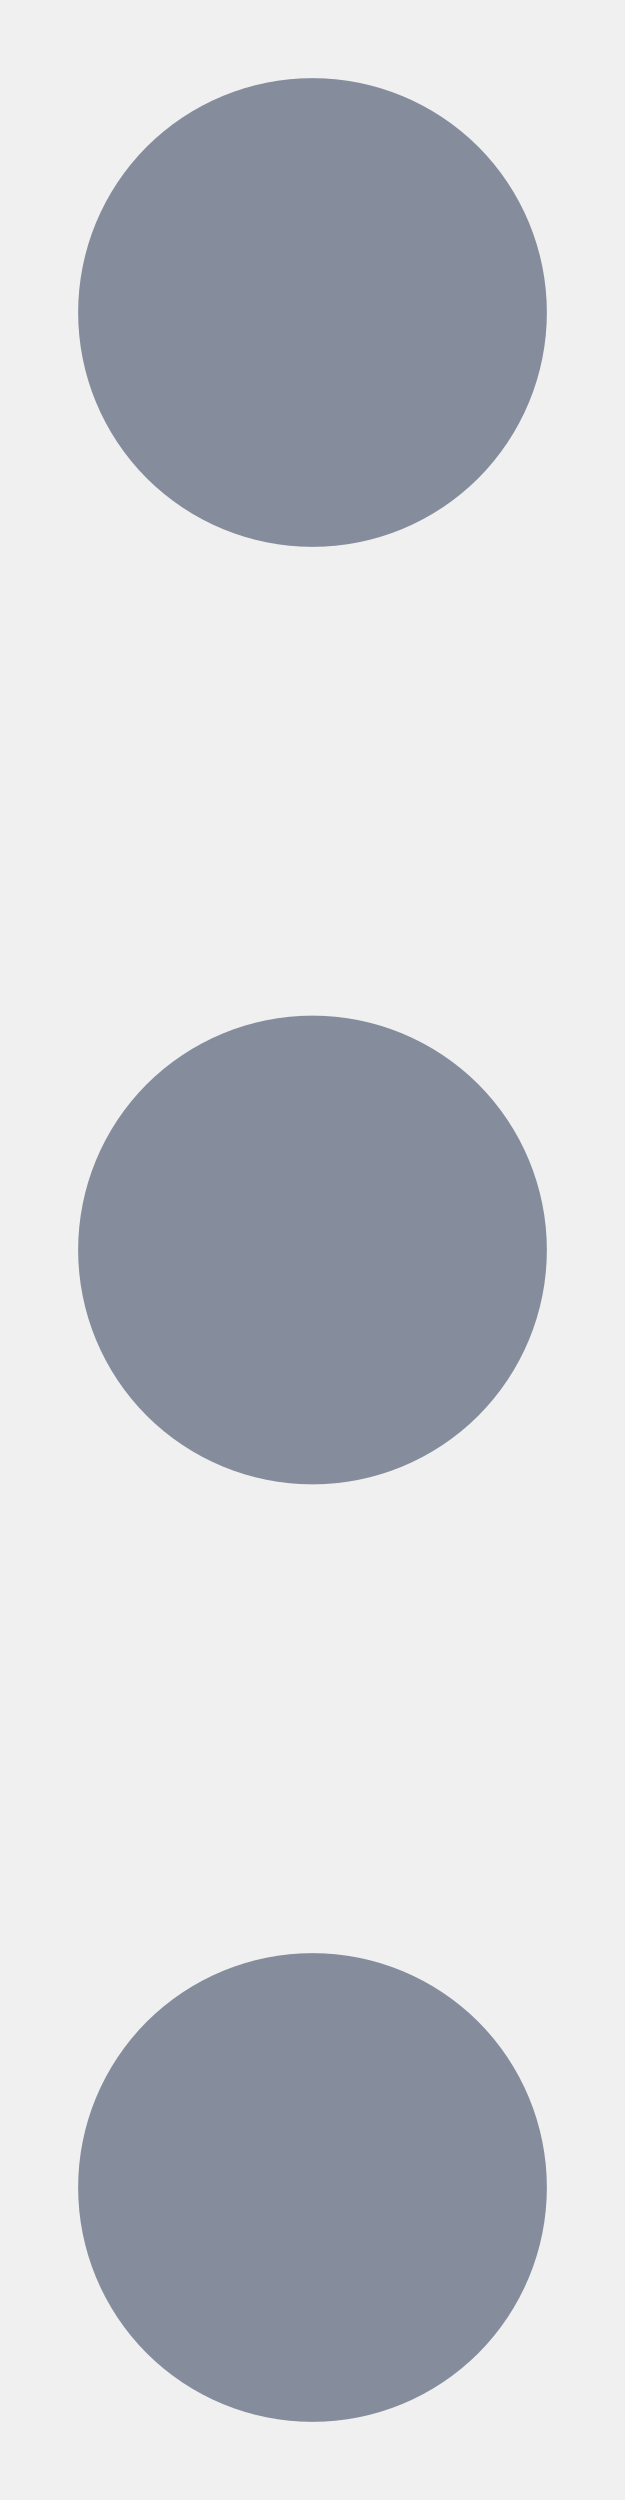
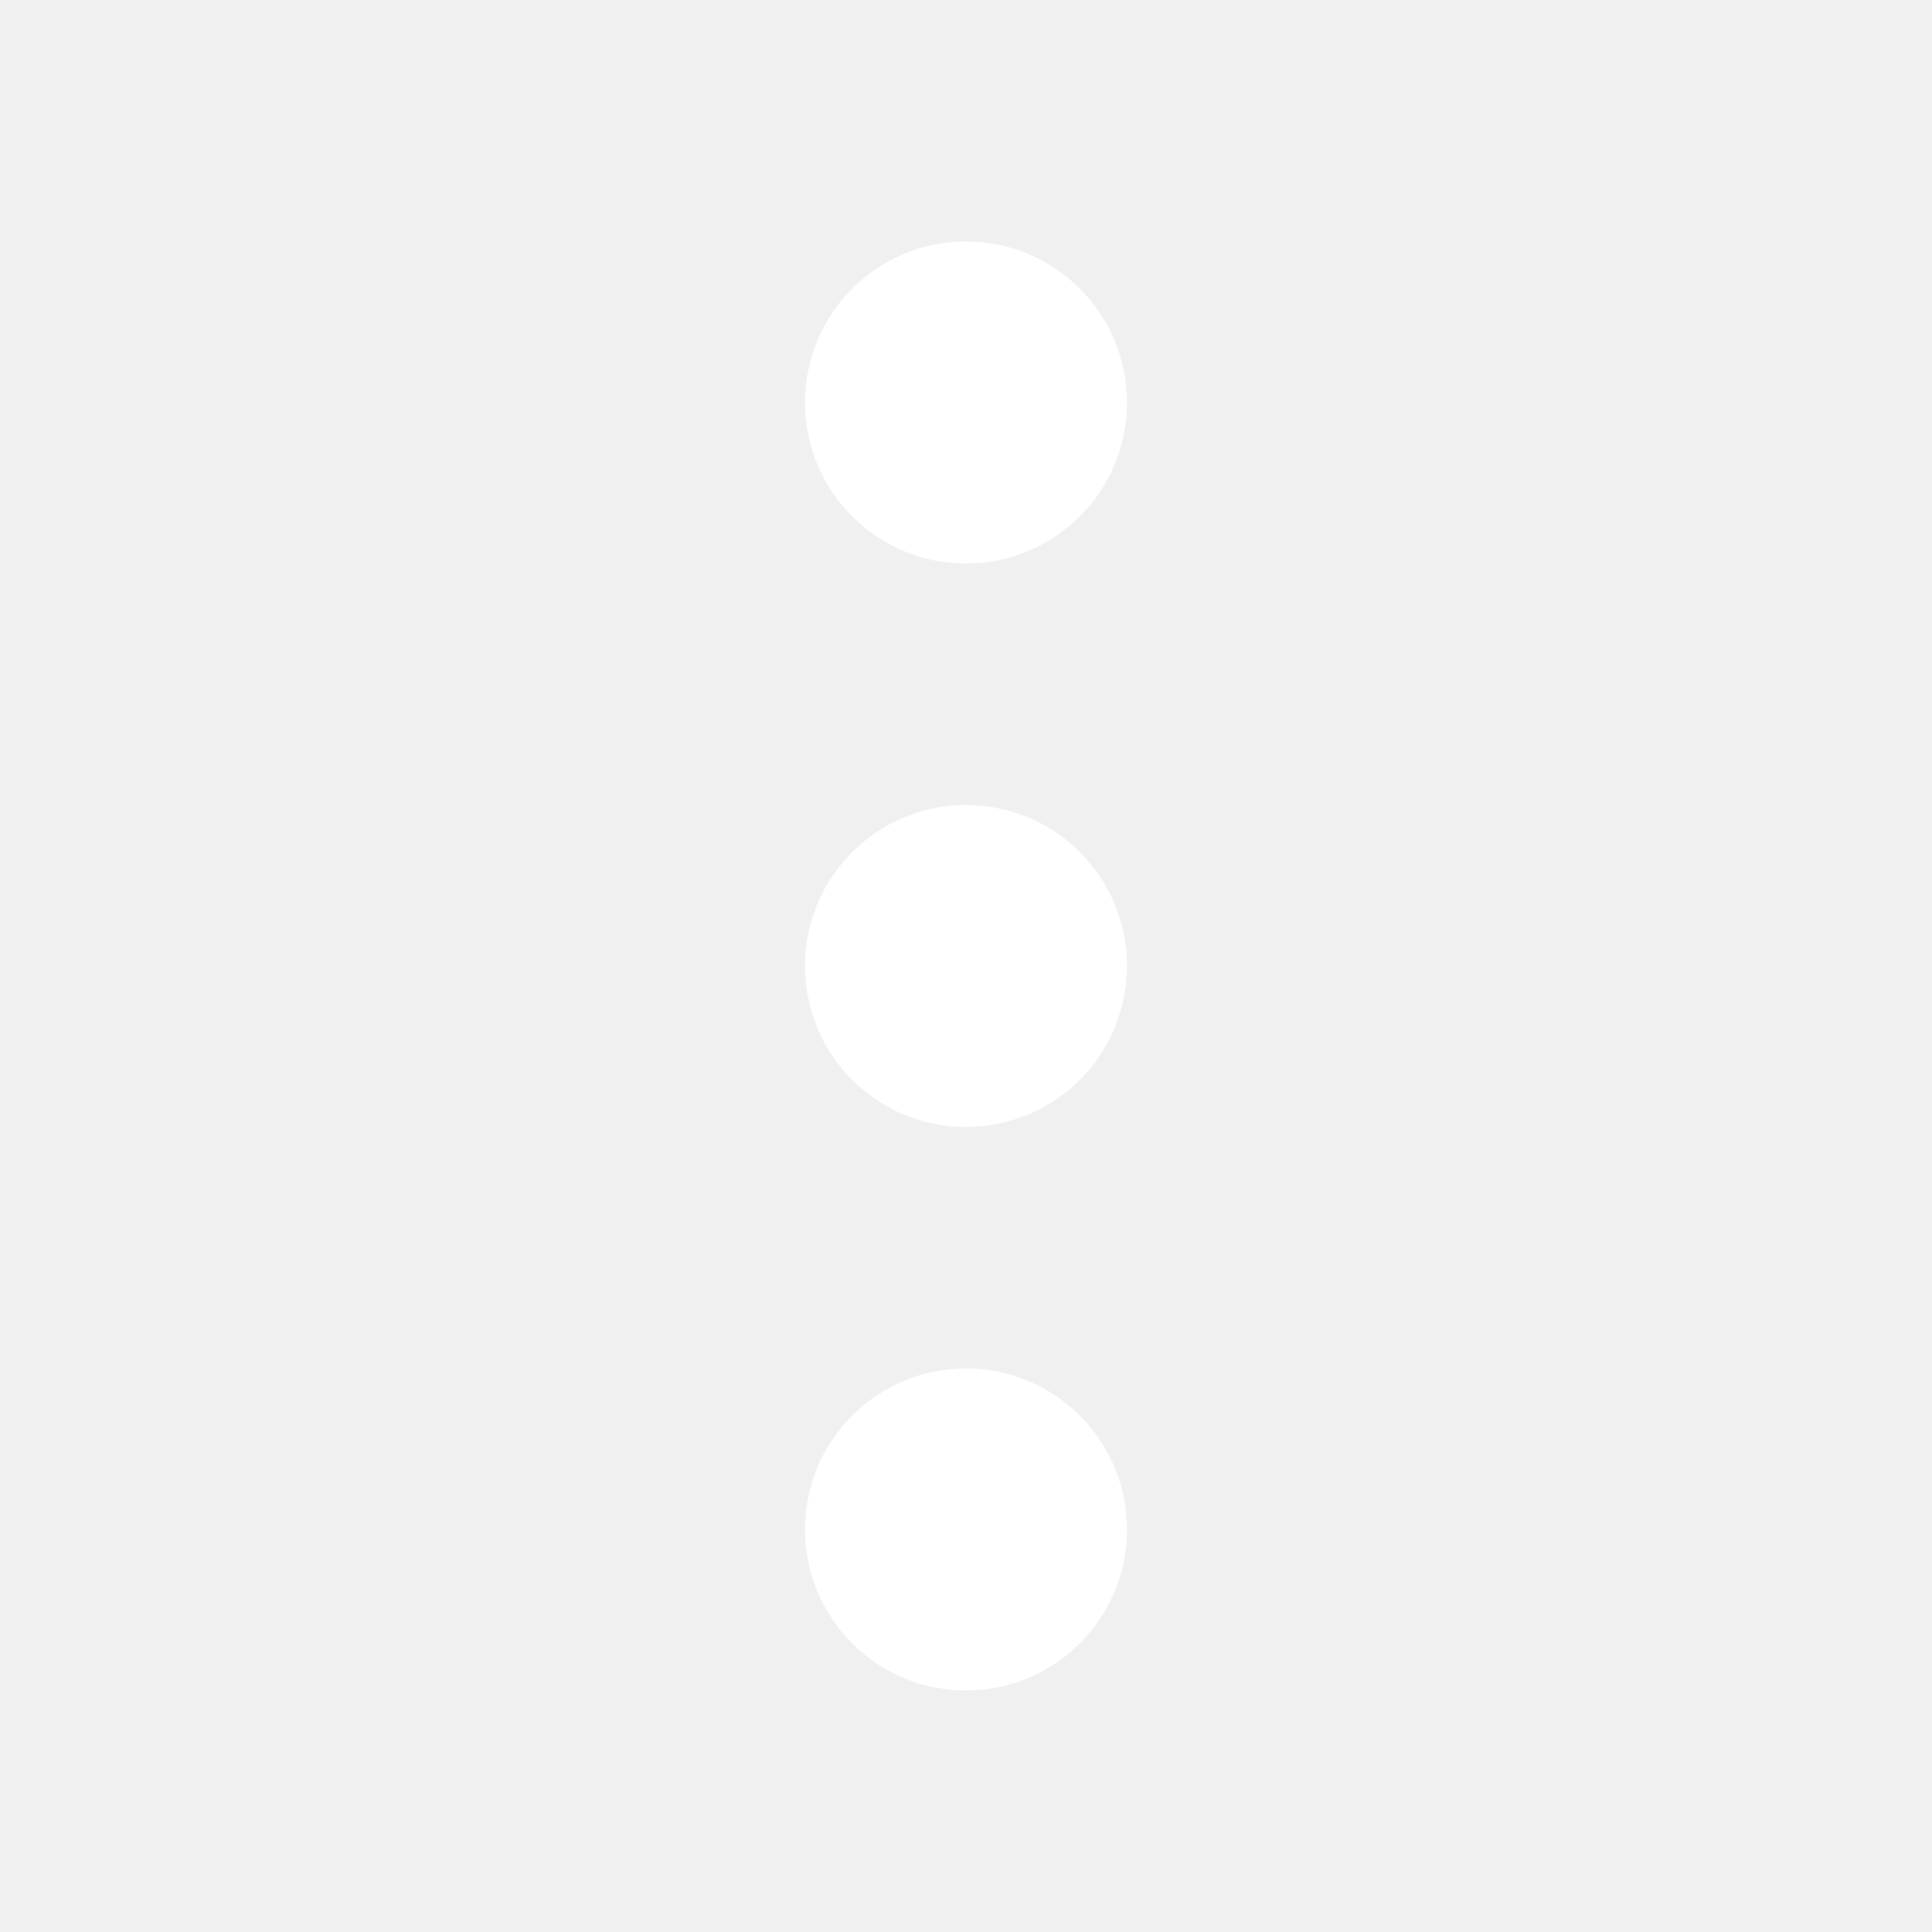
- <svg xmlns="http://www.w3.org/2000/svg" width="4" height="16" viewBox="0 0 4 16" fill="none">
-   <path fill-rule="evenodd" clip-rule="evenodd" d="M0.5 2C0.5 1.602 0.658 1.221 0.939 0.939C1.221 0.658 1.602 0.5 2 0.5C2.398 0.5 2.779 0.658 3.061 0.939C3.342 1.221 3.5 1.602 3.5 2C3.5 2.398 3.342 2.779 3.061 3.061C2.779 3.342 2.398 3.5 2 3.5C1.602 3.5 1.221 3.342 0.939 3.061C0.658 2.779 0.5 2.398 0.5 2ZM0.5 8C0.5 7.602 0.658 7.221 0.939 6.939C1.221 6.658 1.602 6.5 2 6.5C2.398 6.5 2.779 6.658 3.061 6.939C3.342 7.221 3.5 7.602 3.5 8C3.5 8.398 3.342 8.779 3.061 9.061C2.779 9.342 2.398 9.5 2 9.5C1.602 9.5 1.221 9.342 0.939 9.061C0.658 8.779 0.5 8.398 0.5 8ZM0.5 14C0.5 13.602 0.658 13.221 0.939 12.939C1.221 12.658 1.602 12.5 2 12.5C2.398 12.5 2.779 12.658 3.061 12.939C3.342 13.221 3.5 13.602 3.5 14C3.5 14.398 3.342 14.779 3.061 15.061C2.779 15.342 2.398 15.5 2 15.5C1.602 15.5 1.221 15.342 0.939 15.061C0.658 14.779 0.5 14.398 0.5 14Z" fill="#858D9D" />
+ <svg xmlns="http://www.w3.org/2000/svg" width="24" height="24" viewBox="0 0 24 24" fill="none">
+   <circle cx="12" cy="5" r="2" fill="white" />
+   <circle cx="12" cy="12" r="2" fill="white" />
+   <circle cx="12" cy="19" r="2" fill="white" />
</svg>
